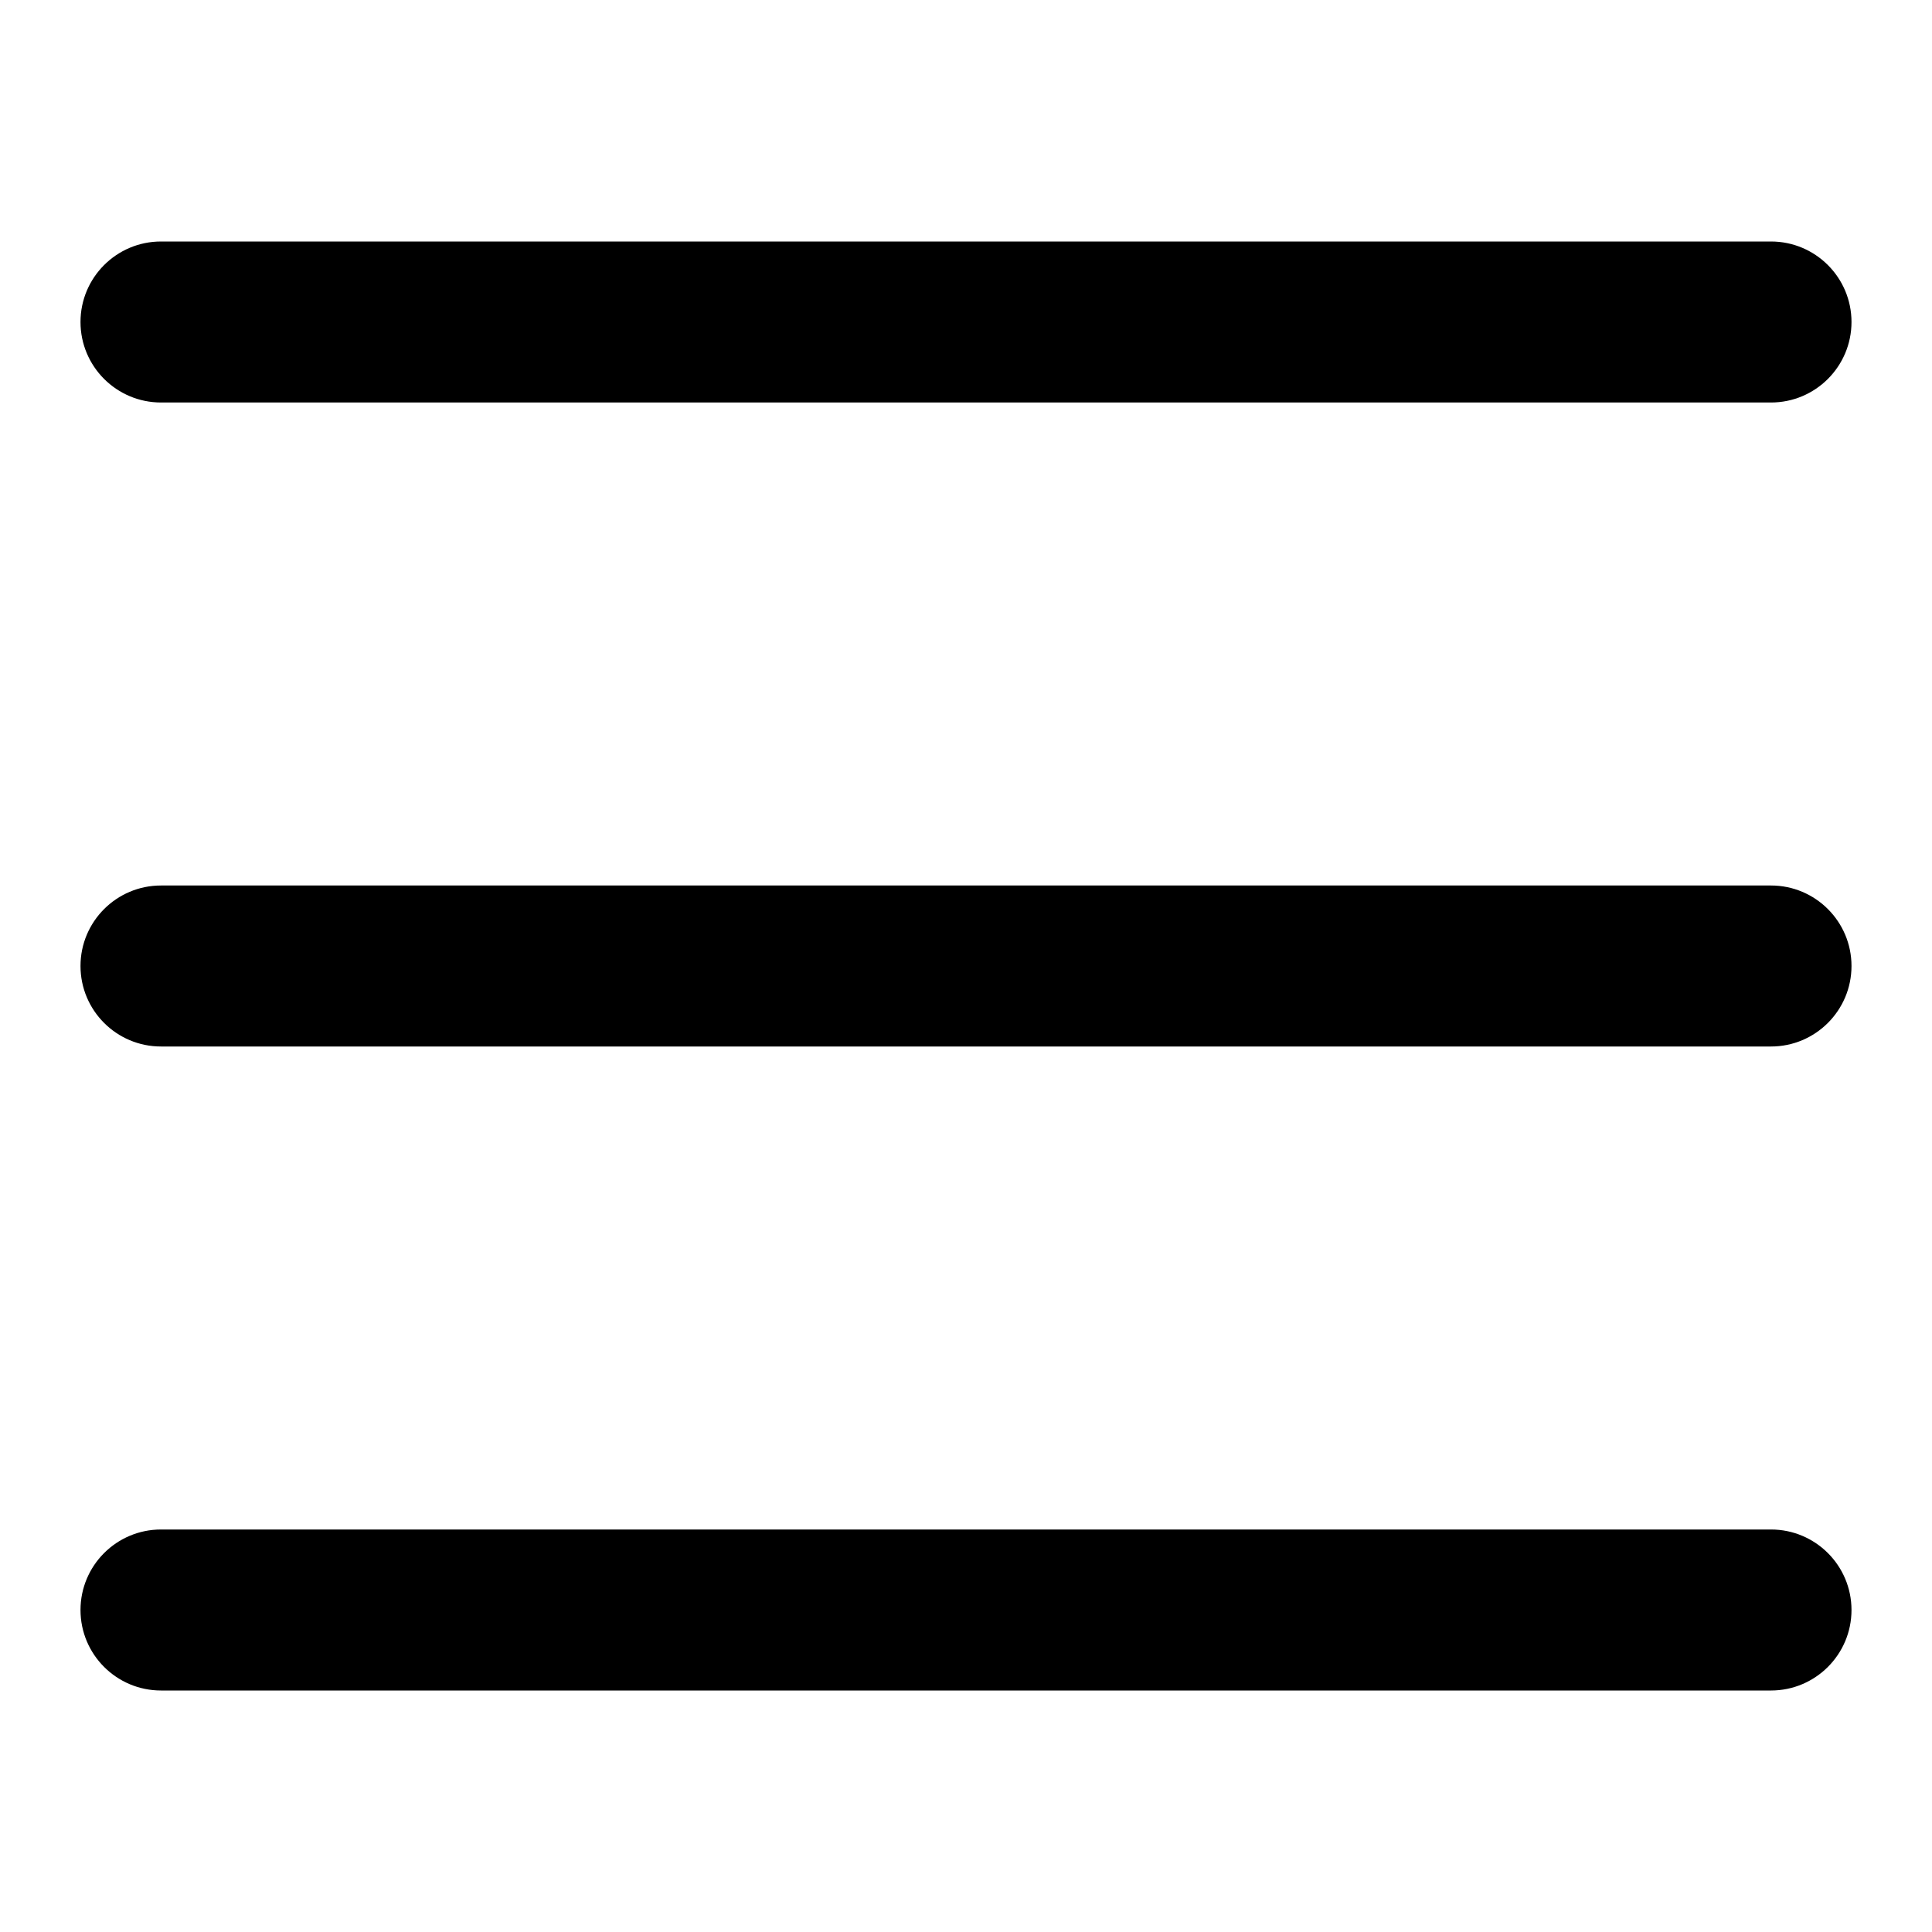
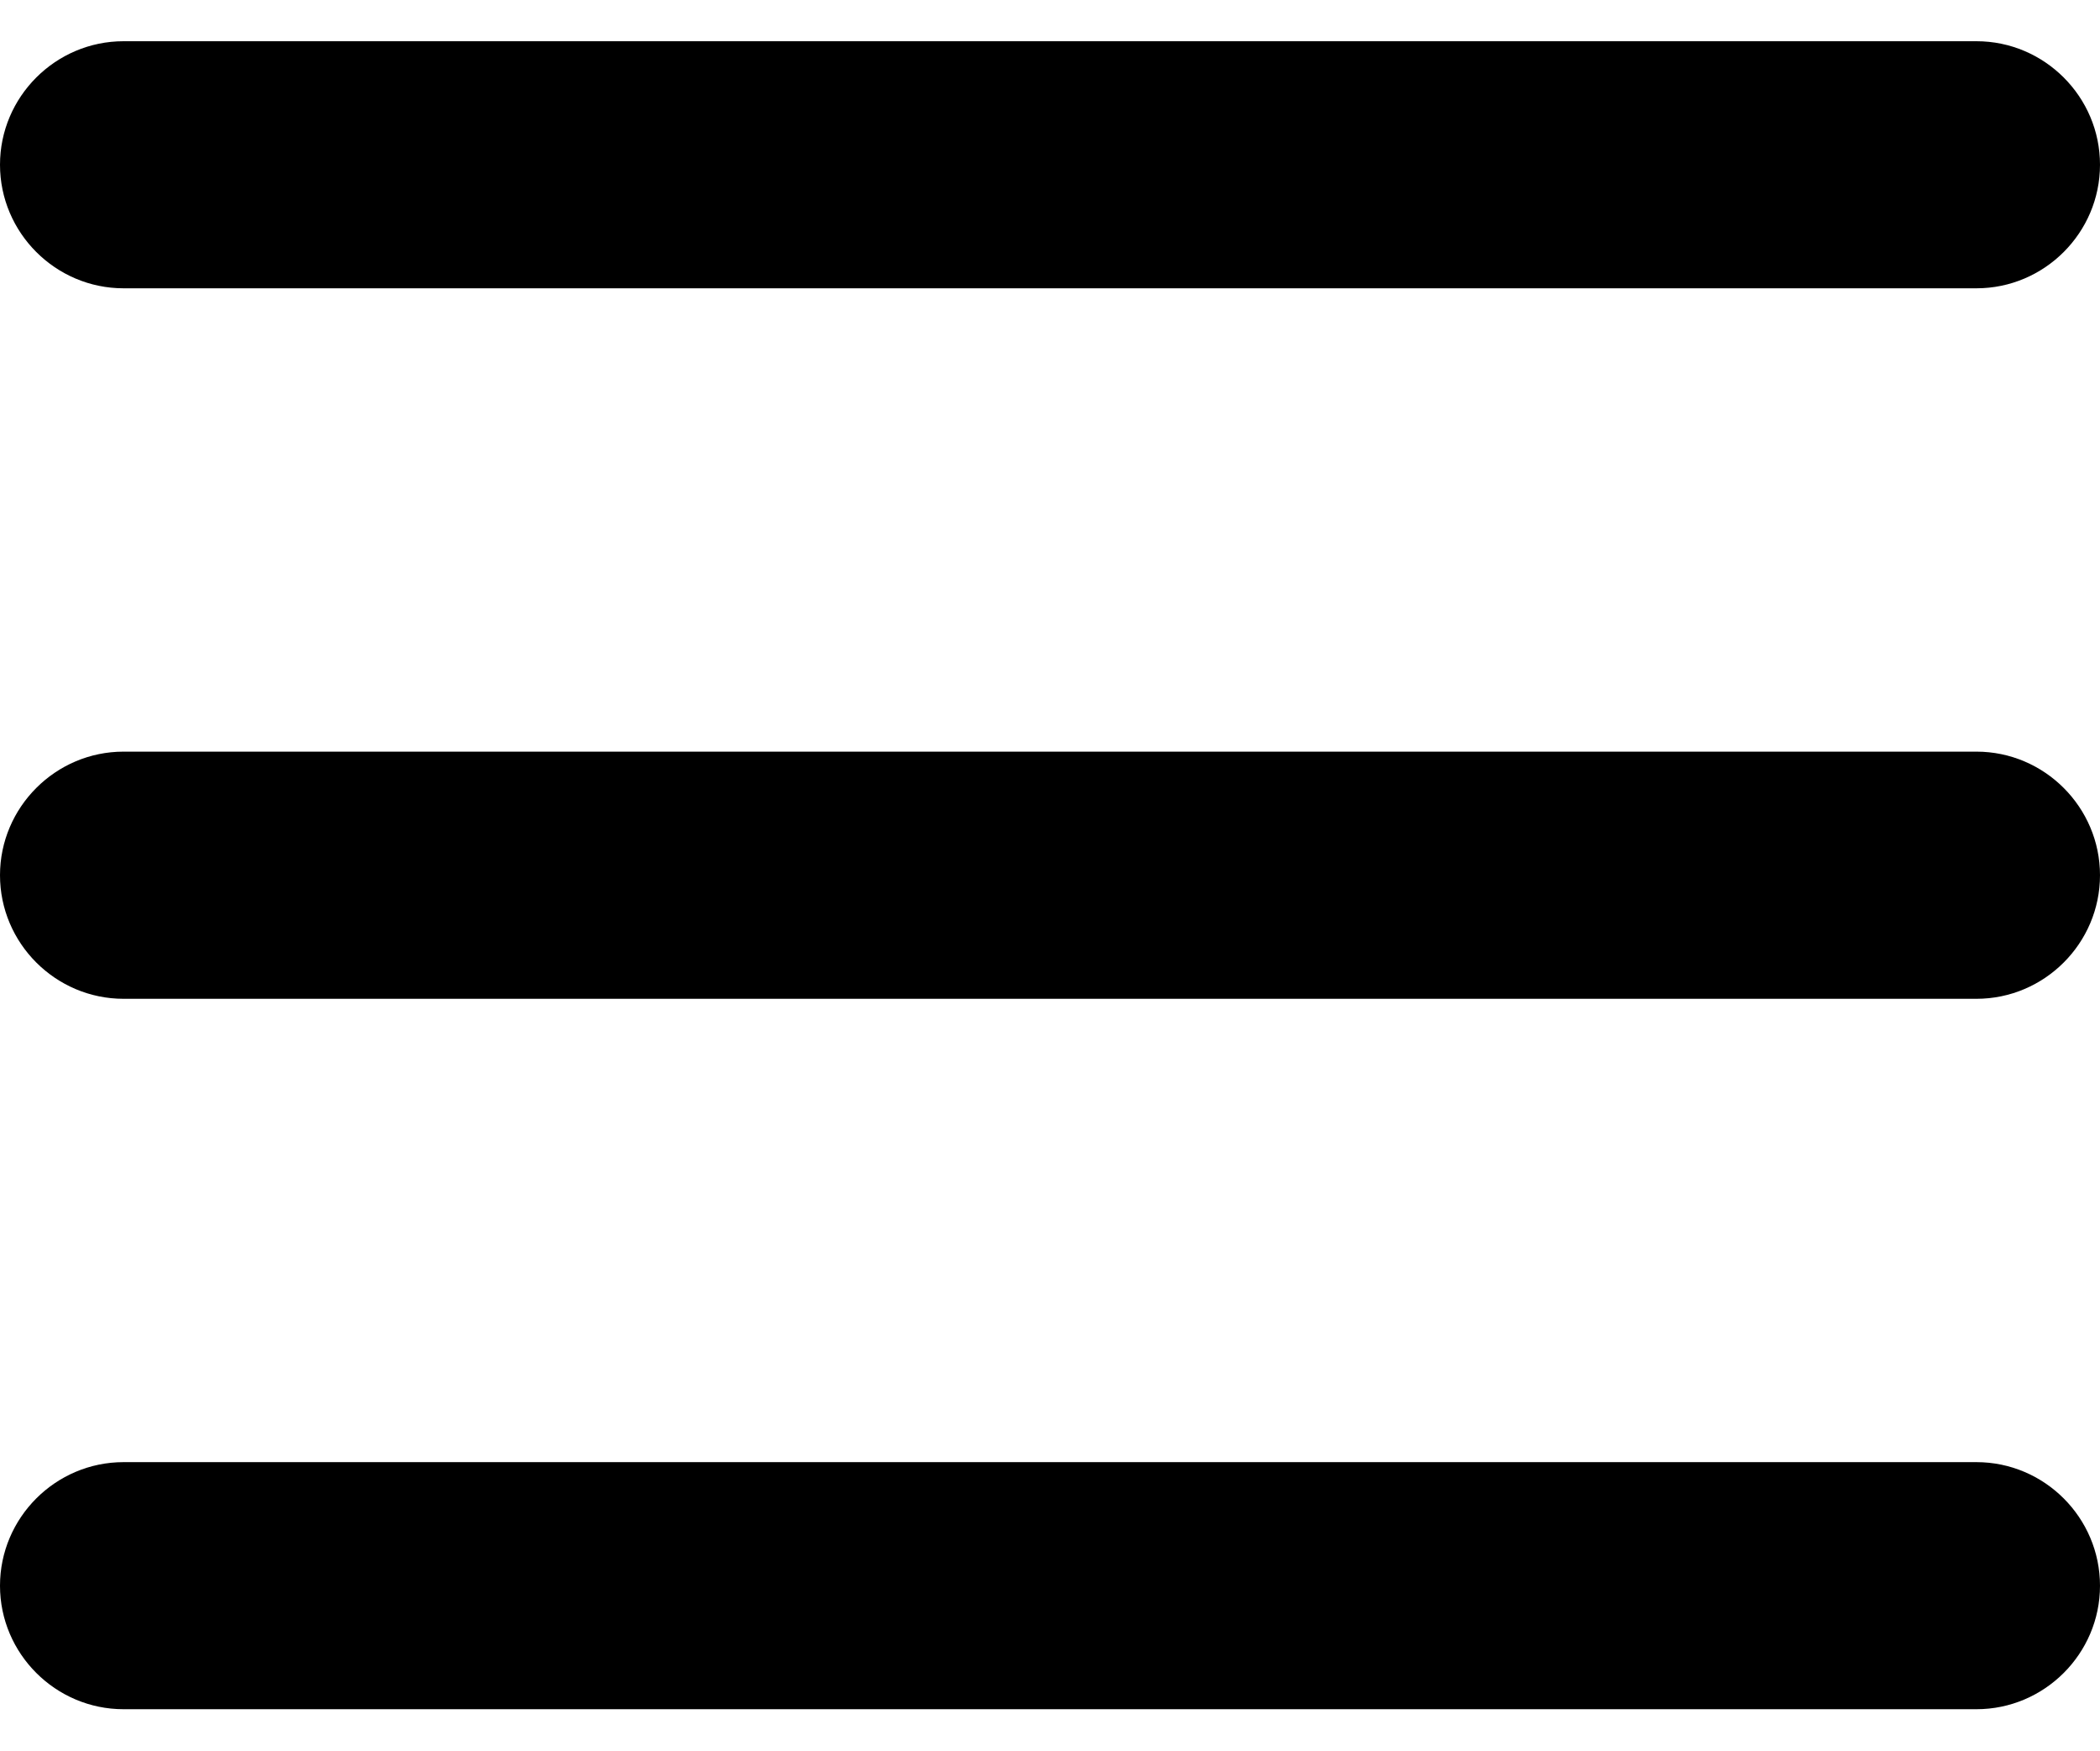
- <svg xmlns="http://www.w3.org/2000/svg" width="25" height="25" viewBox="0 0 24 24" fill="none" class="icon-menu">
-   <path d="M1 12C1 11.448 1.448 11 2 11H22C22.552 11 23 11.448 23 12C23 12.552 22.552 13 22 13H2C1.448 13 1 12.552 1 12Z" fill="currentColor" />
-   <path d="M1 4C1 3.448 1.448 3 2 3H22C22.552 3 23 3.448 23 4C23 4.552 22.552 5 22 5H2C1.448 5 1 4.552 1 4Z" fill="currentColor" />
-   <path d="M1 20C1 19.448 1.448 19 2 19H22C22.552 19 23 19.448 23 20C23 20.552 22.552 21 22 21H2C1.448 21 1 20.552 1 20Z" fill="currentColor" />
+ <svg xmlns="http://www.w3.org/2000/svg" width="24" height="20" viewBox="0 0 24 20" fill="none" class="icon-menu">
+   <path d="M22.588 11.412H1.412C0.635 11.412 0 10.777 0 10C0 9.224 0.635 8.588 1.412 8.588H22.588C23.365 8.588 24 9.224 24 10C24 10.777 23.365 11.412 22.588 11.412ZM22.588 3.294H1.412C0.635 3.294 0 2.659 0 1.882C0 1.106 0.635 0.471 1.412 0.471H22.588C23.365 0.471 24 1.106 24 1.882C24 2.659 23.365 3.294 22.588 3.294ZM22.588 19.529H1.412C0.635 19.529 0 18.894 0 18.118C0 17.341 0.635 16.706 1.412 16.706H22.588C23.365 16.706 24 17.341 24 18.118C24 18.894 23.365 19.529 22.588 19.529Z" fill="black" />
</svg>
